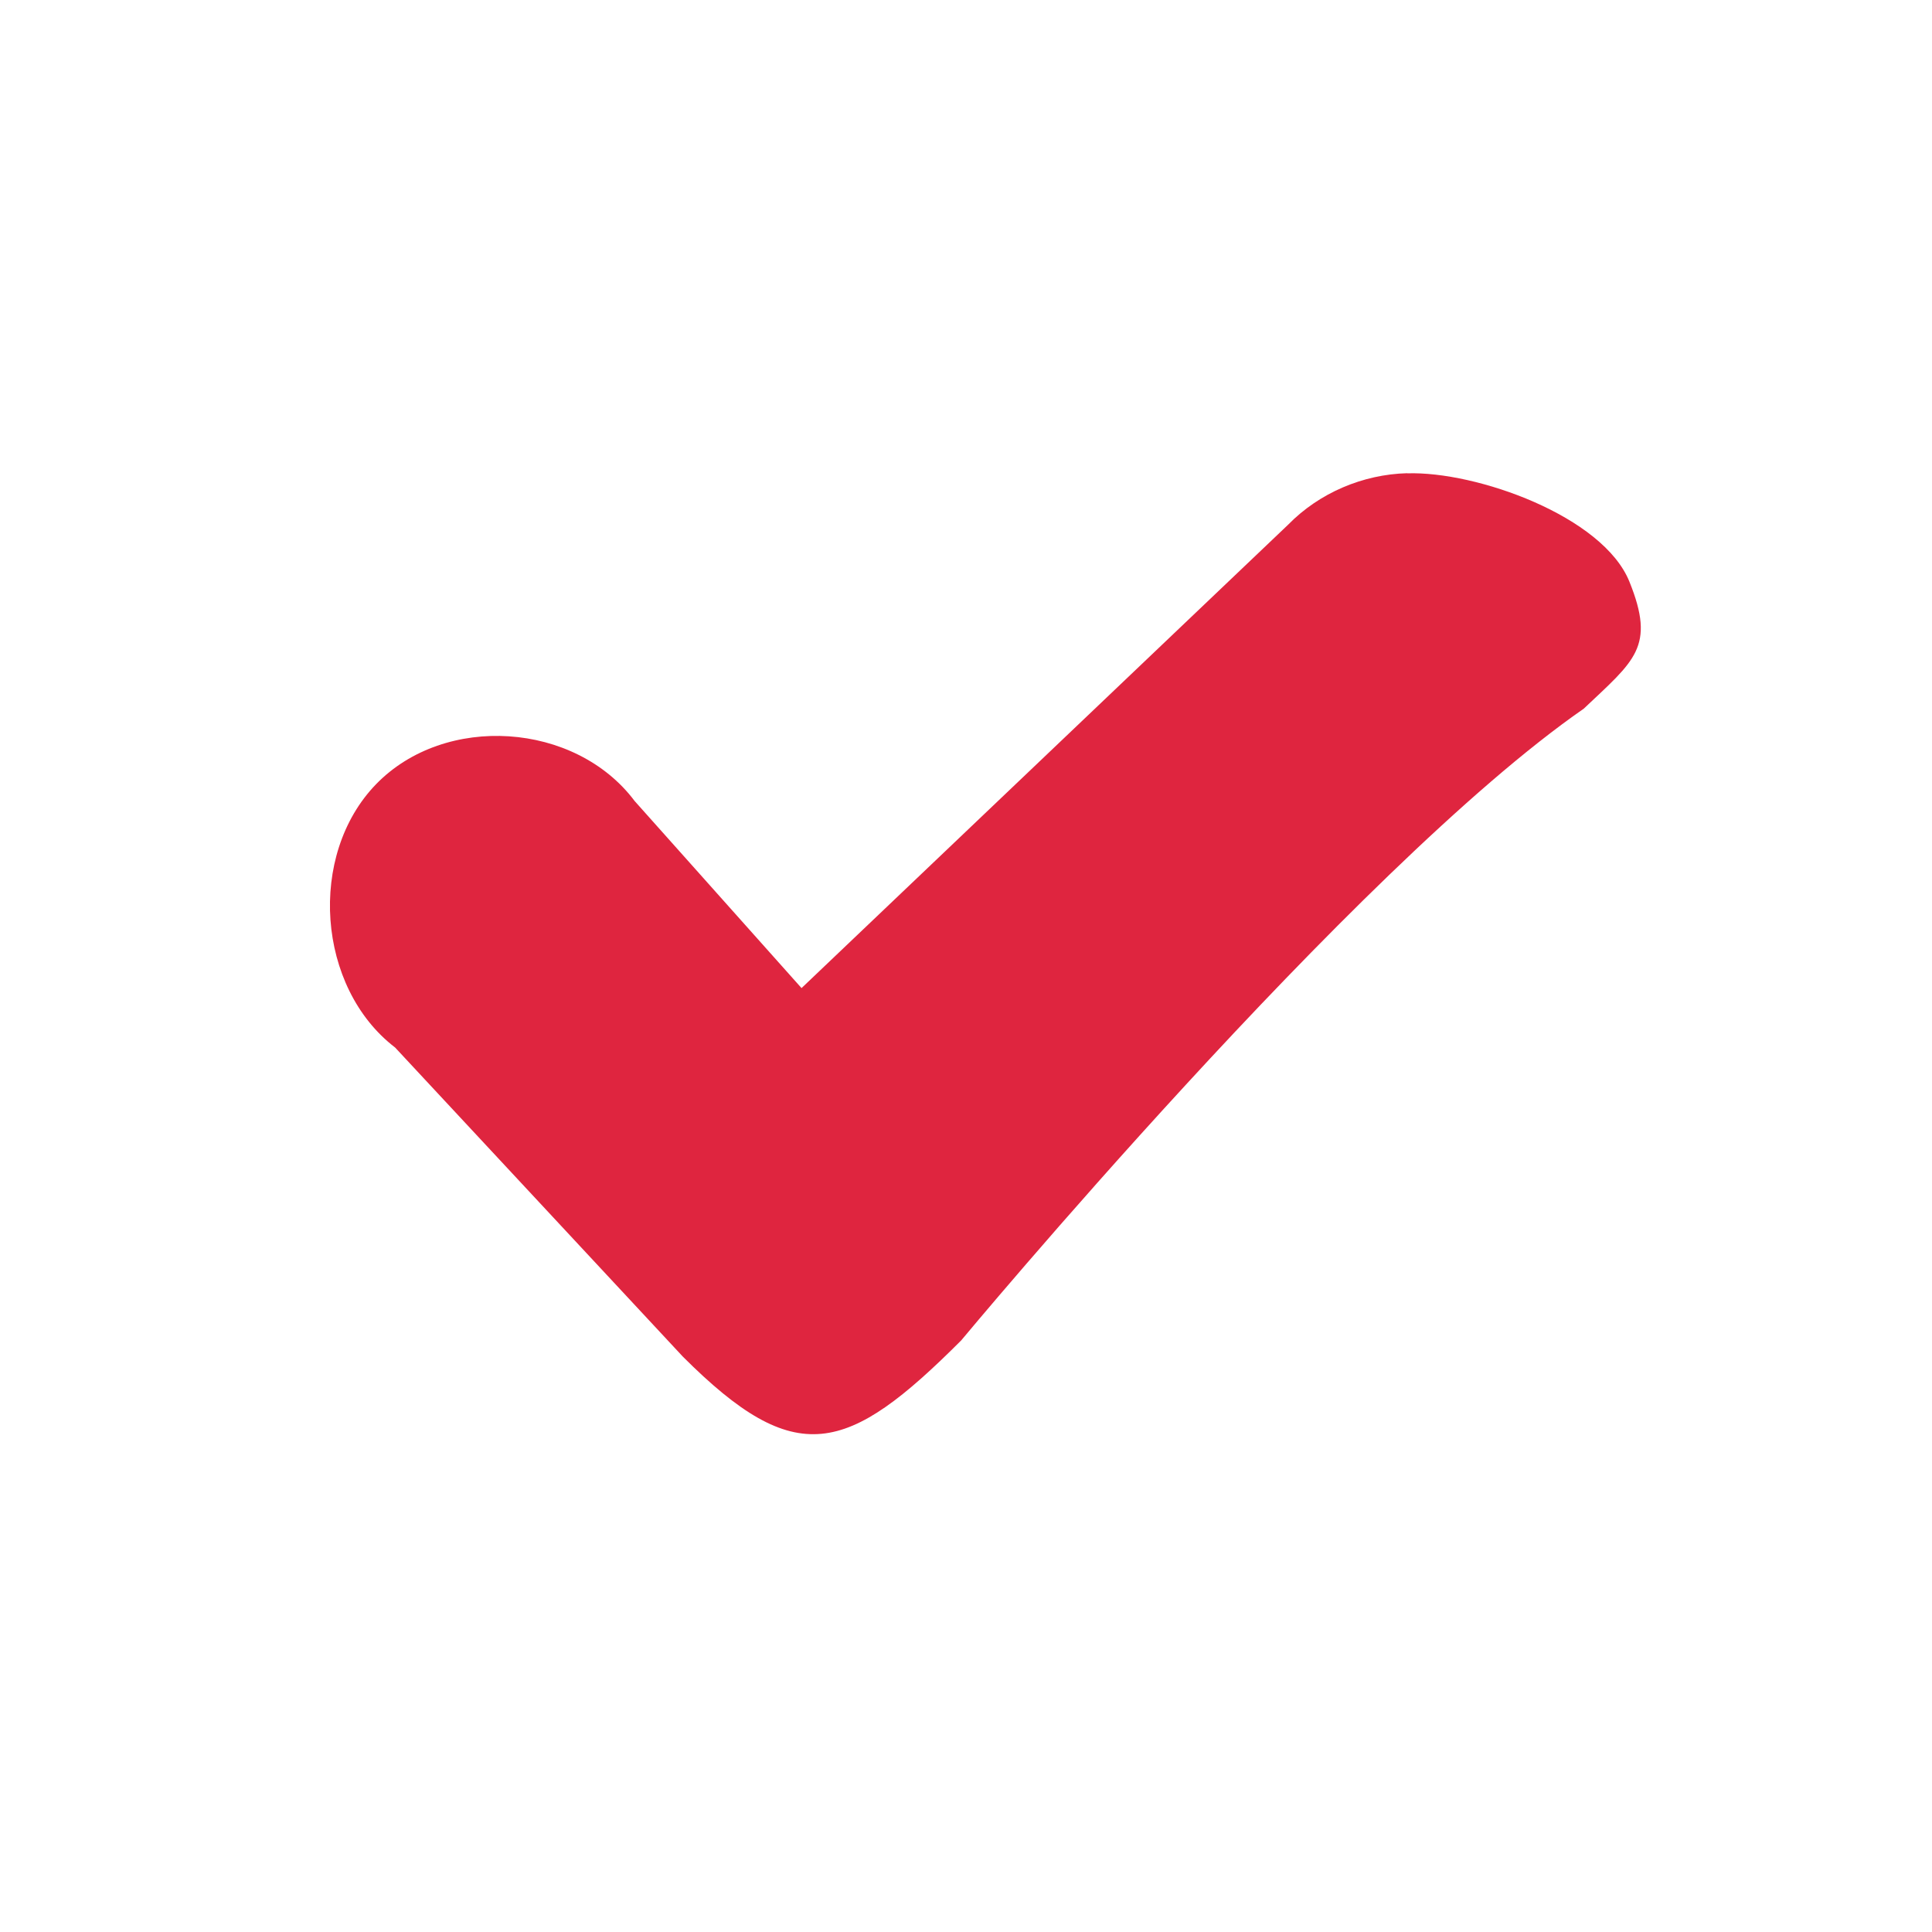
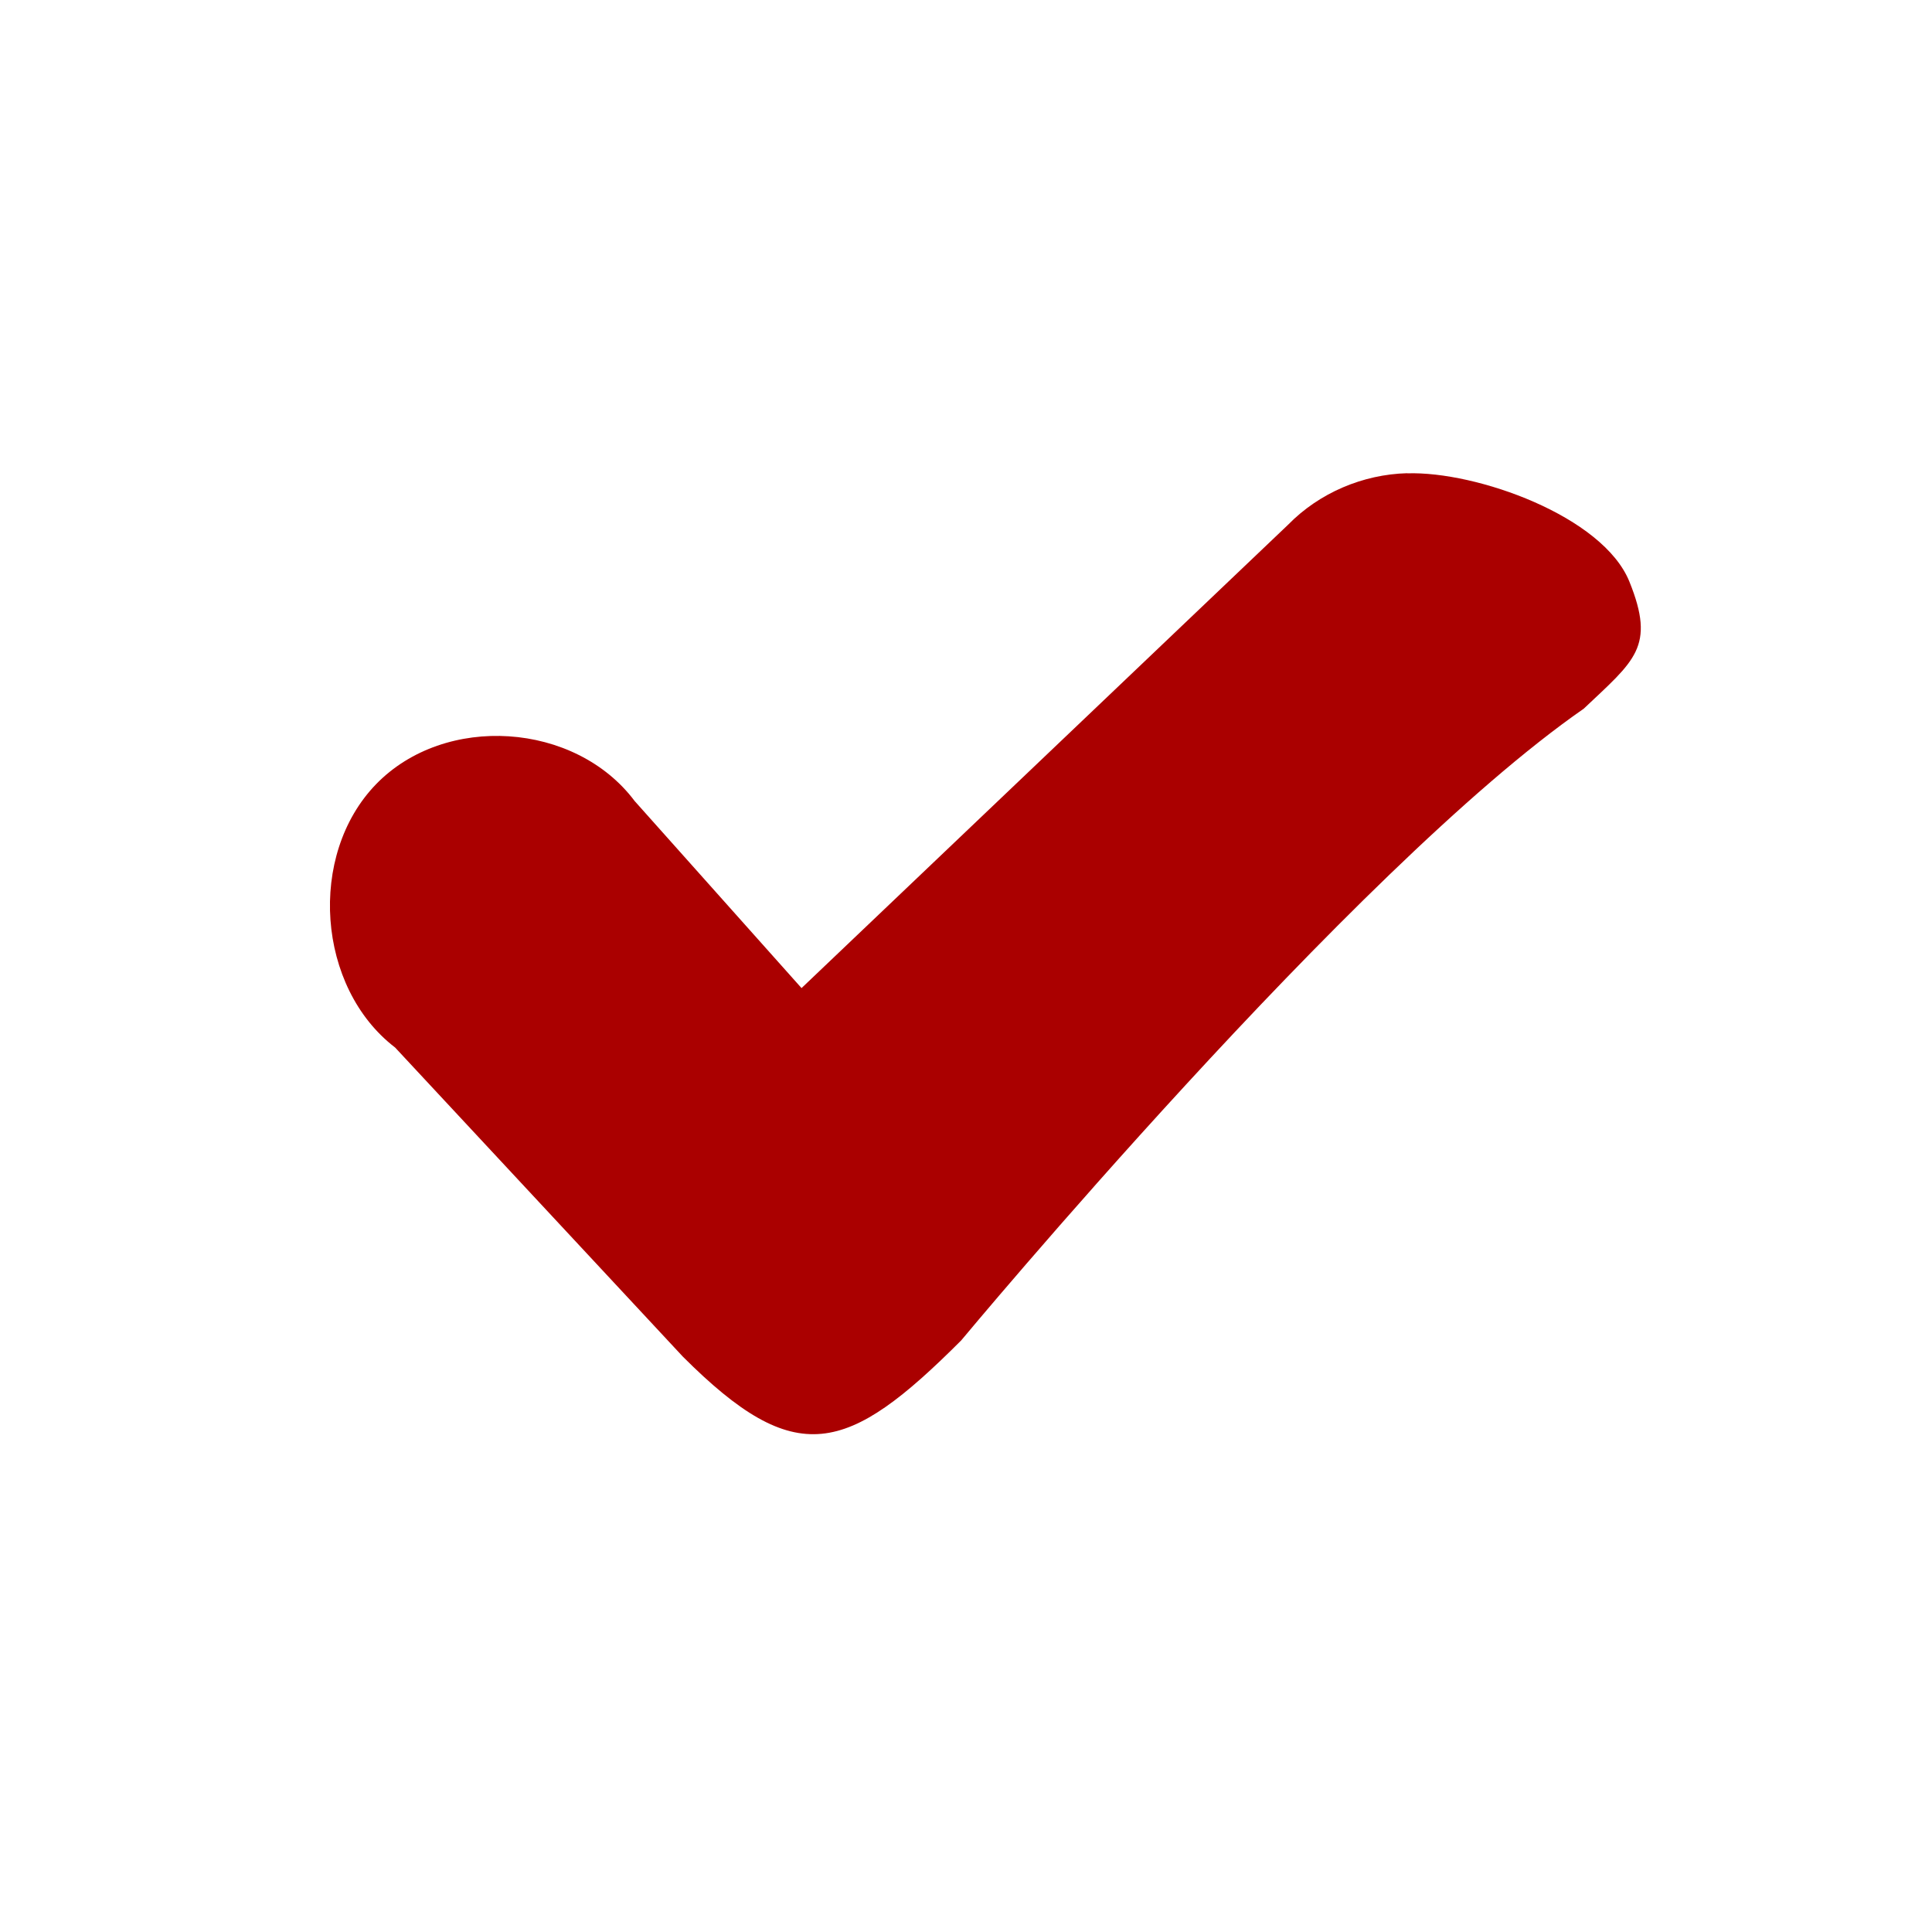
<svg xmlns="http://www.w3.org/2000/svg" viewBox="0 0 16 16" id="svg2" version="1.1" width="100%" height="100%">
  <defs id="defs10" />
-   <g transform="translate(0 -1036.362)" id="g4" style="fill:#df253f;fill-opacity:1">
-     <path style="fill:#df253f;line-height:normal;color:#000;fill-opacity:1" d="m 11.653,1040.281 c -0.366,0.01 -0.727,0.162 -0.986,0.427 l -4.029,3.837 -1.382,-1.549 c -0.492,-0.656 -1.571,-0.727 -2.141,-0.14 -0.57,0.587 -0.491,1.685 0.157,2.181 l 2.383,2.56 c 0.937,0.937 1.359,0.812 2.305,-0.134 0,0 3.25,-3.91 5.156,-5.232 0.421,-0.399 0.597,-0.51 0.378,-1.052 -0.219,-0.542 -1.266,-0.916 -1.841,-0.897 z" id="path6" />
+   <g transform="translate(0 -1036.362)" id="g4" style="fill:#aa0000;fill-opacity:1">
+     <path style="fill:#aa0000;line-height:normal;color:#000;fill-opacity:1" d="m 11.653,1040.281 c -0.366,0.01 -0.727,0.162 -0.986,0.427 l -4.029,3.837 -1.382,-1.549 c -0.492,-0.656 -1.571,-0.727 -2.141,-0.14 -0.57,0.587 -0.491,1.685 0.157,2.181 l 2.383,2.56 c 0.937,0.937 1.359,0.812 2.305,-0.134 0,0 3.25,-3.91 5.156,-5.232 0.421,-0.399 0.597,-0.51 0.378,-1.052 -0.219,-0.542 -1.266,-0.916 -1.841,-0.897 z" id="path6" />
  </g>
</svg>
